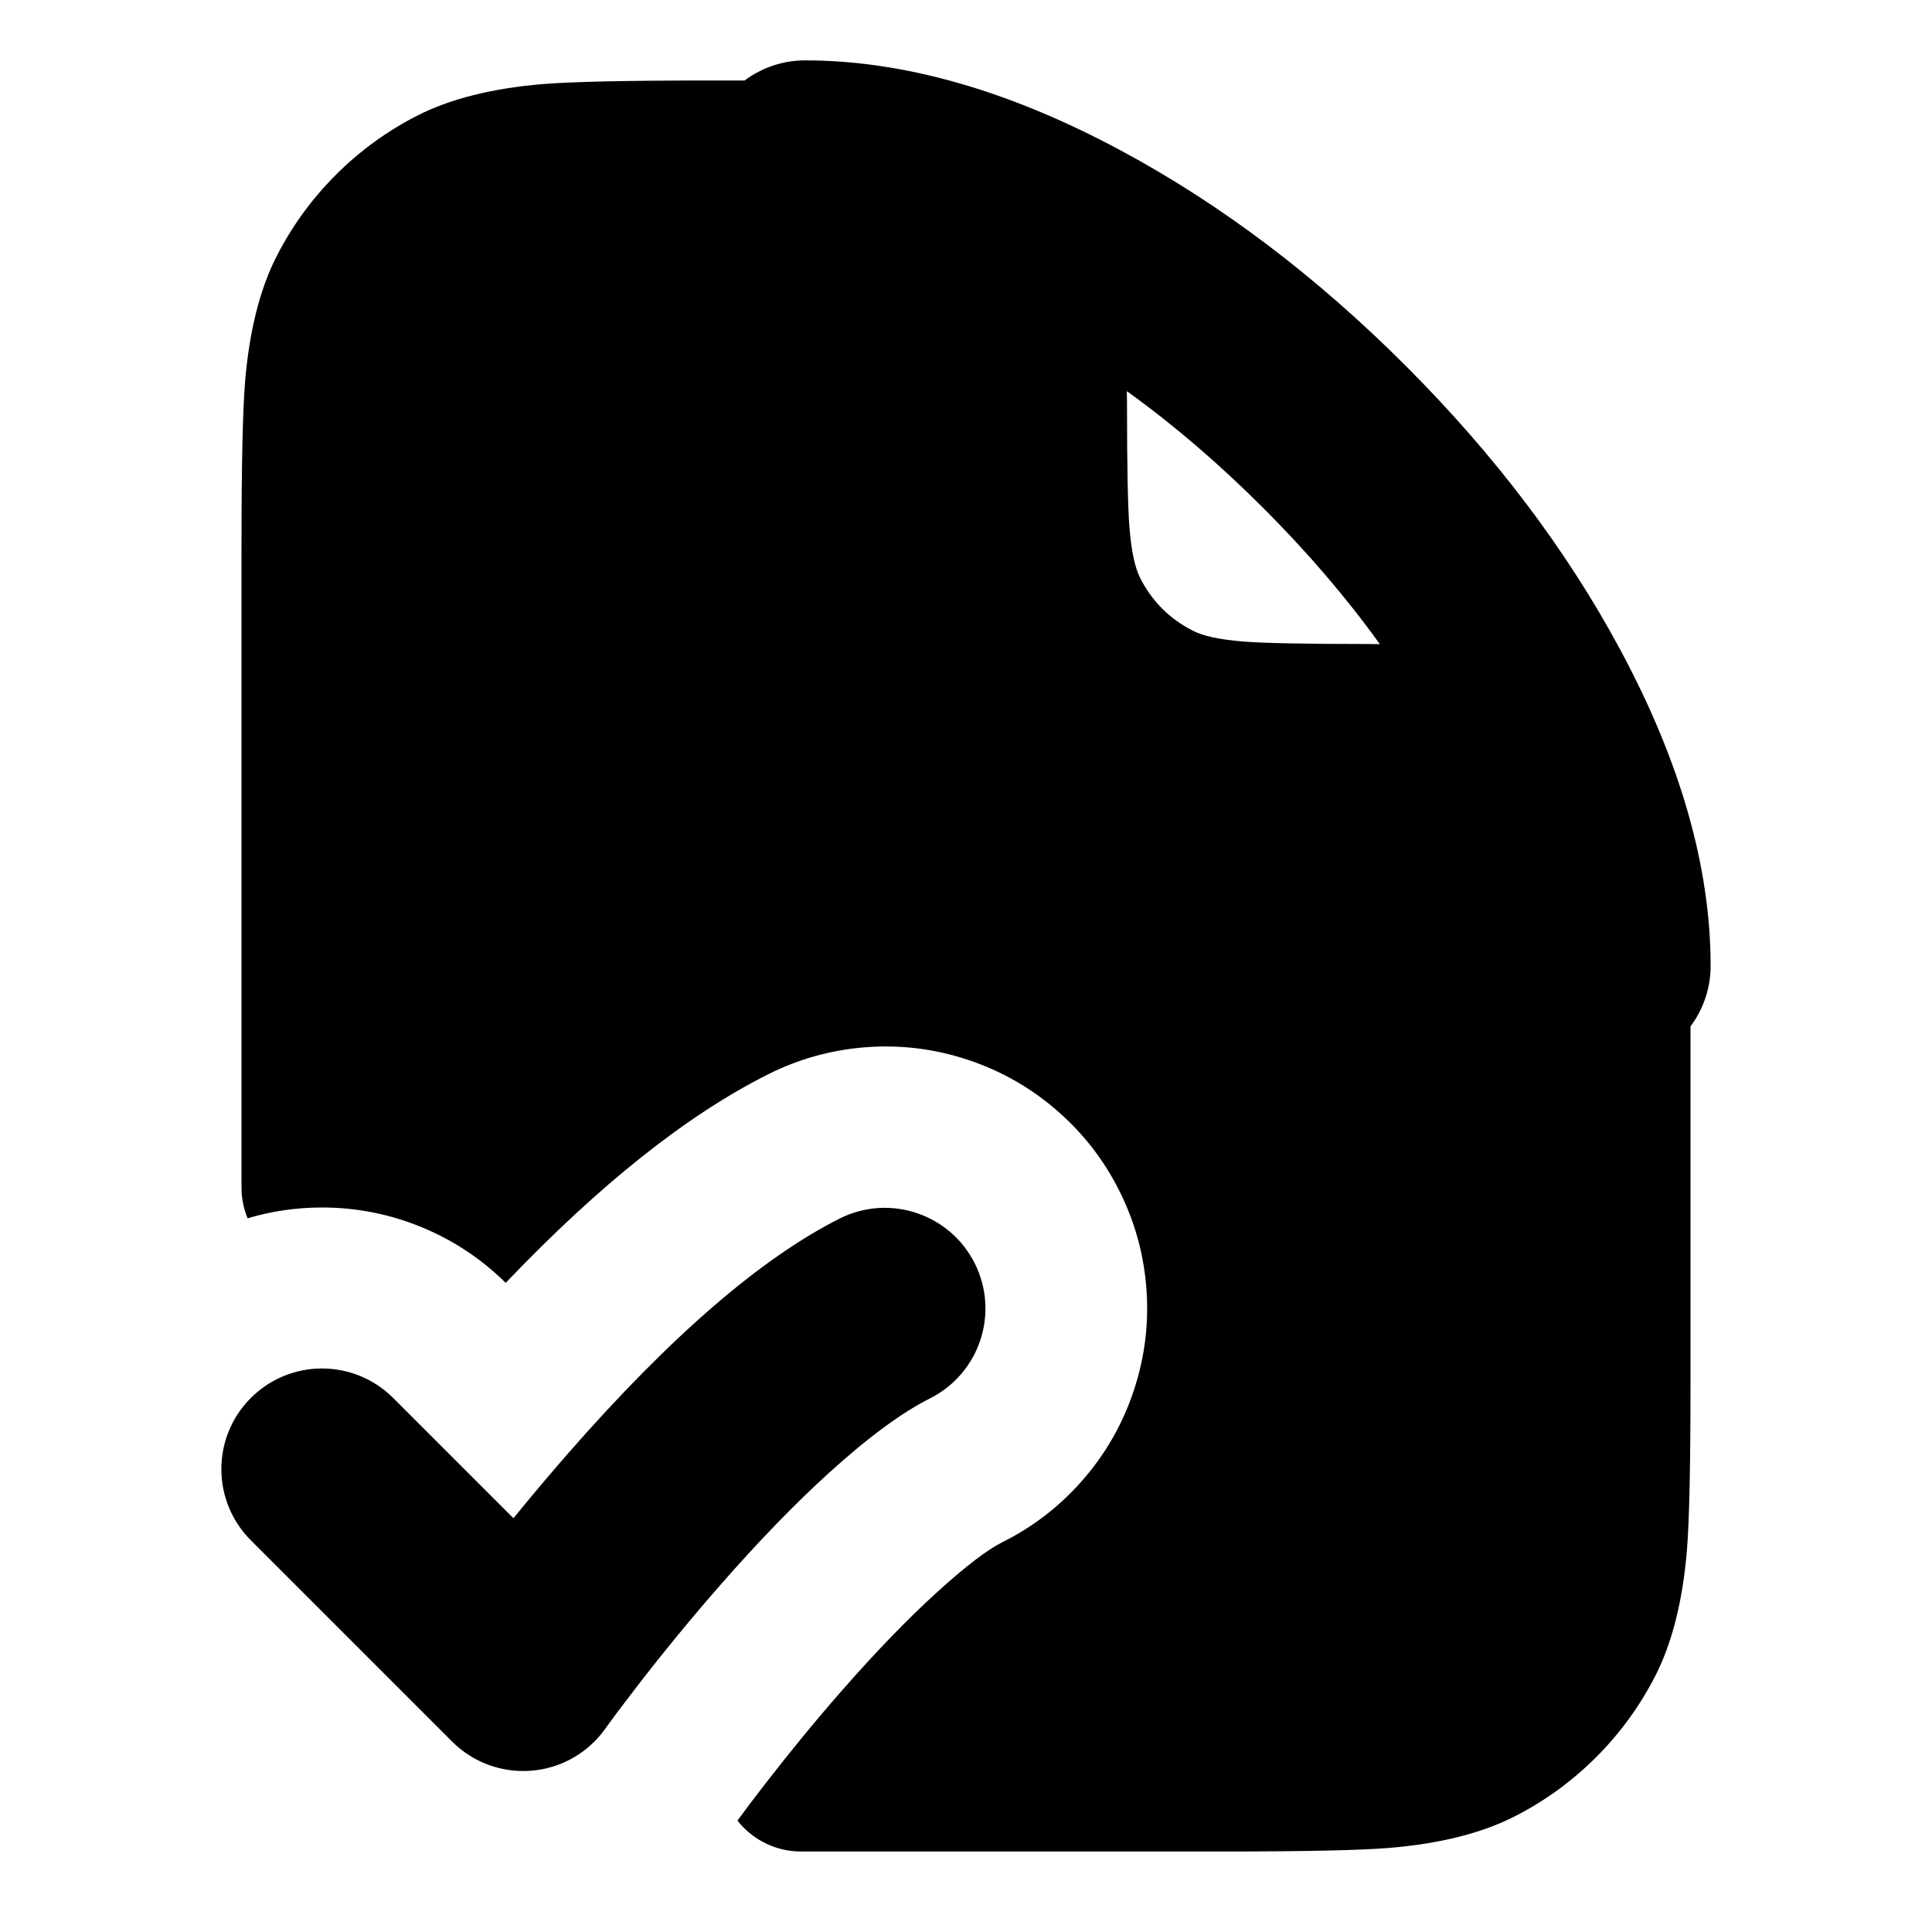
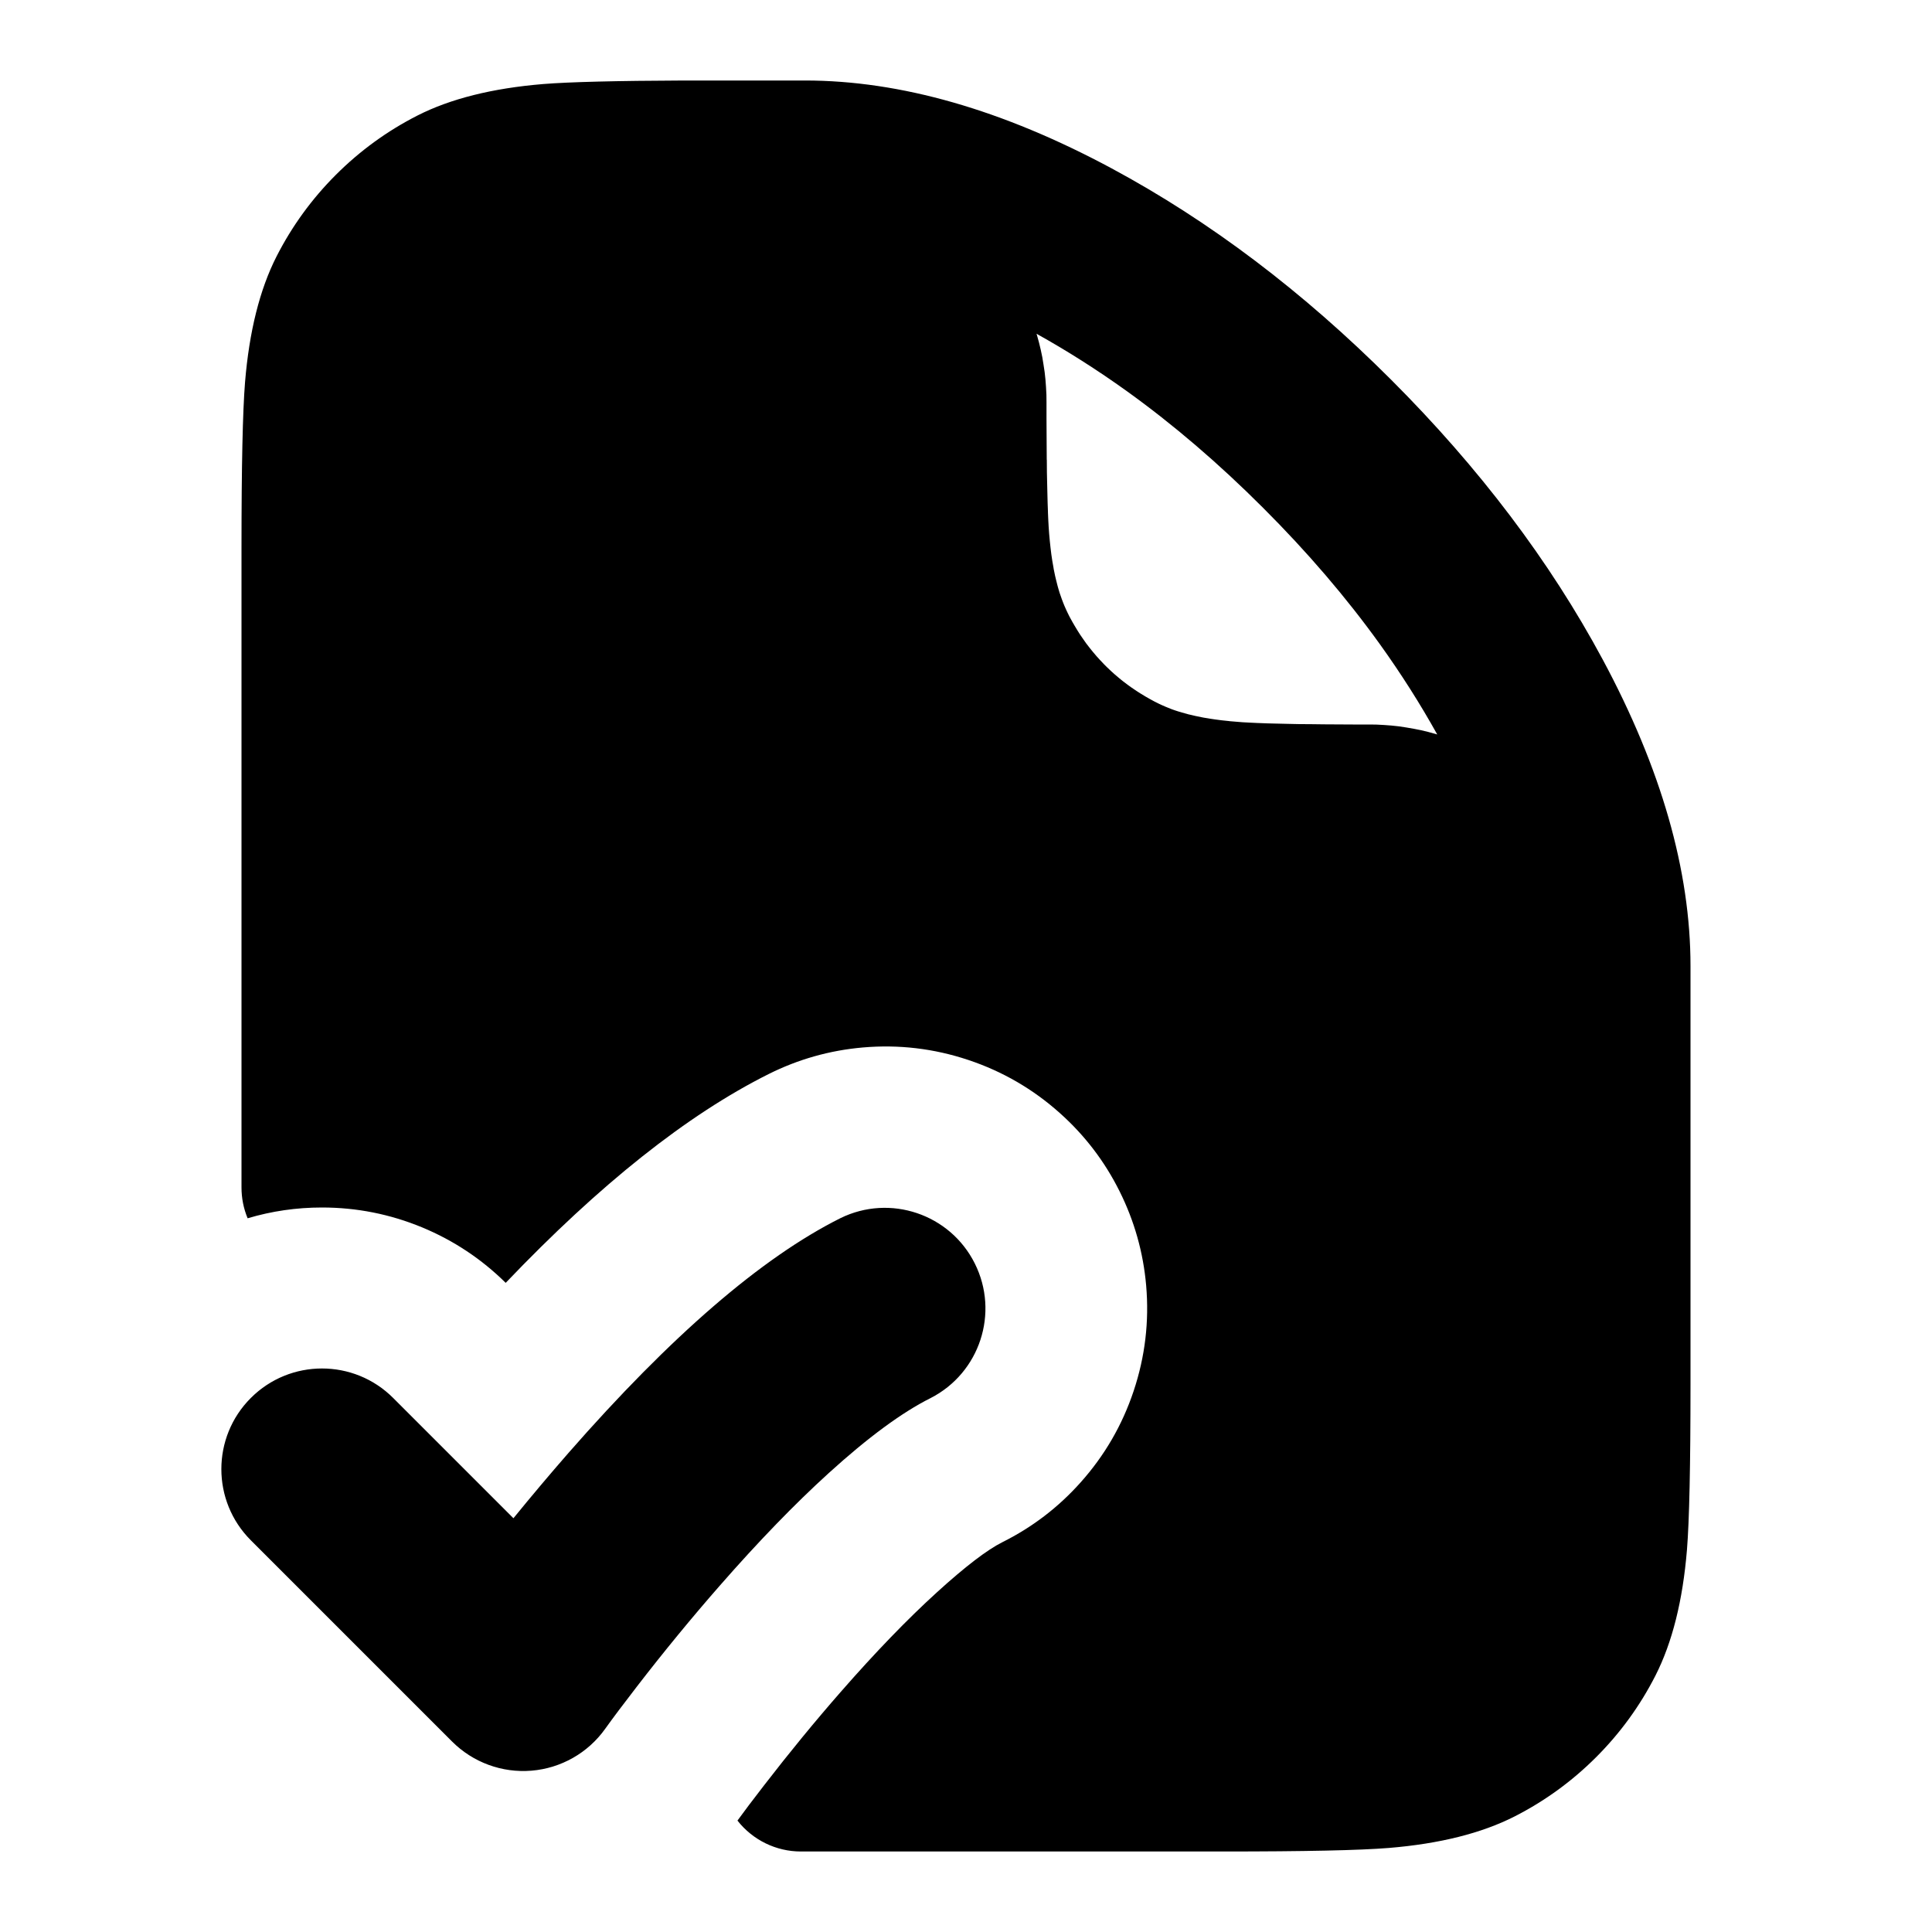
<svg xmlns="http://www.w3.org/2000/svg" width="24" height="24" viewBox="0 0 24 24" fill="currentColor" fill-rule="evenodd">
-   <path d="M13.926 1.871Q11.84.75 10 .75c-.27 0-.534.088-.75.25H8.8q-1.511 0-2.052.044-.947.078-1.564.392-.564.288-1.012.736t-.736 1.012q-.314.617-.392 1.564Q3 5.289 3 6.8v7.95q0 .2.076.384Q3.525 15 4 15q.646 0 1.244.247.587.244 1.038.689 1.753-1.837 3.265-2.593.554-.277 1.172-.331.67-.058 1.309.155t1.14.662q.462.413.739.968t.331 1.172q.058.67-.155 1.309t-.662 1.14q-.413.462-.968.739-.286.143-.814.623-.55.5-1.193 1.235-.482.551-.952 1.16-.213.275-.333.441c.19.242.48.384.788.384H15.2q1.511 0 2.052-.044.947-.078 1.564-.392.564-.288 1.012-.736t.736-1.012q.314-.617.392-1.564Q21 18.711 21 17.2v-4.45c.162-.216.25-.48.25-.75q0-1.84-1.121-3.926-1.001-1.864-2.67-3.533t-3.533-2.67M14 5q0-.071-.002-.141.869.625 1.693 1.45.825.824 1.45 1.693Q17.071 8 17 8q-1.184 0-1.56-.031-.429-.035-.62-.133-.435-.221-.656-.655-.098-.192-.133-.621Q14 6.184 14 5M4.884 17.366l1.494 1.494q.338-.415.681-.808 1.912-2.185 3.382-2.92a1.25 1.25 0 0 1 1.118 2.236q-.533.267-1.265.932-.635.577-1.353 1.398-.522.596-1.03 1.254-.251.325-.394.525-.06.084-.133.157a1.25 1.25 0 0 1-1.768 0l-2.5-2.5a1.25 1.25 0 0 1 1.768-1.768" />
+   <path d="M21 13.75V12q0-1.777-1.091-3.808-.984-1.831-2.627-3.474t-3.474-2.627Q11.777 1 10 1H8.5q-1.266.005-1.752.044-.947.078-1.564.392-.564.288-1.012.736t-.736 1.012q-.314.617-.392 1.564Q3 5.289 3 6.8v7.95q0 .2.076.384Q3.525 15 4 15q.646 0 1.244.247.587.244 1.038.689 1.753-1.837 3.265-2.593.554-.277 1.172-.331.67-.058 1.309.155t1.14.662q.462.413.739.968t.331 1.172q.058.67-.155 1.309t-.662 1.14q-.413.462-.968.739-.286.143-.814.623-.55.5-1.193 1.235-.482.551-.952 1.16-.213.275-.333.441c.19.242.48.384.788.384H15.2q1.511 0 2.052-.044.947-.078 1.564-.392.564-.288 1.012-.736t.736-1.012q.314-.617.392-1.564Q21 18.711 21 17.2zm-8.118-9.585-.006-.019q.57.317 1.122.713.869.625 1.693 1.45.825.824 1.45 1.693.396.552.713 1.122l-.019-.006-.091-.025-.091-.022q-.045-.01-.091-.018l-.092-.016-.092-.014-.093-.01-.094-.007-.095-.005L16.999 9h-.194l-.184-.001-.172-.001-.162-.002-.151-.001-.14-.003-.127-.003h-.004l-.12-.003-.106-.004h-.005l-.103-.005-.095-.005-.086-.007-.072-.006-.008-.001-.007-.001-.086-.009-.084-.011-.06-.009-.023-.004-.056-.009-.026-.005-.053-.011-.029-.006-.05-.012-.032-.007-.046-.013-.036-.01-.044-.013-.04-.013-.04-.014-.045-.018-.037-.015-.05-.022-.034-.016-.048-.024-.068-.037q-.023-.012-.047-.027l-.068-.041-.043-.028-.065-.044-.043-.031-.062-.047-.042-.034-.059-.05-.04-.036-.056-.053-.038-.038-.05-.053-.04-.044-.05-.059-.033-.041-.048-.062-.03-.043-.045-.065-.028-.044-.041-.068-.025-.043-.039-.071-.024-.049-.016-.034-.022-.05-.015-.037-.017-.045-.028-.08-.013-.044-.01-.035-.012-.047-.008-.032-.012-.05-.006-.029-.011-.053-.004-.026-.01-.056-.004-.023-.012-.081-.01-.082-.009-.084-.008-.088-.006-.084-.005-.091-.004-.091v-.009l-.004-.109-.003-.119-.003-.13-.003-.135v-.007l-.001-.144-.001-.004v-.001l-.001-.16-.001-.172L13 5.198V5l-.001-.096-.005-.094v-.001l-.007-.094-.01-.093-.014-.092-.015-.092-.019-.091-.022-.091zM6.378 18.86l-1.494-1.494a1.25 1.25 0 0 0-1.768 0 1.25 1.25 0 0 0 0 1.768l2.5 2.5a1.25 1.25 0 0 0 1.901-.157q.143-.2.394-.525.508-.658 1.03-1.254.718-.821 1.353-1.398.732-.665 1.265-.932a1.25 1.25 0 0 0-1.118-2.236q-1.47.735-3.382 2.92-.343.393-.681.808" />
</svg>
